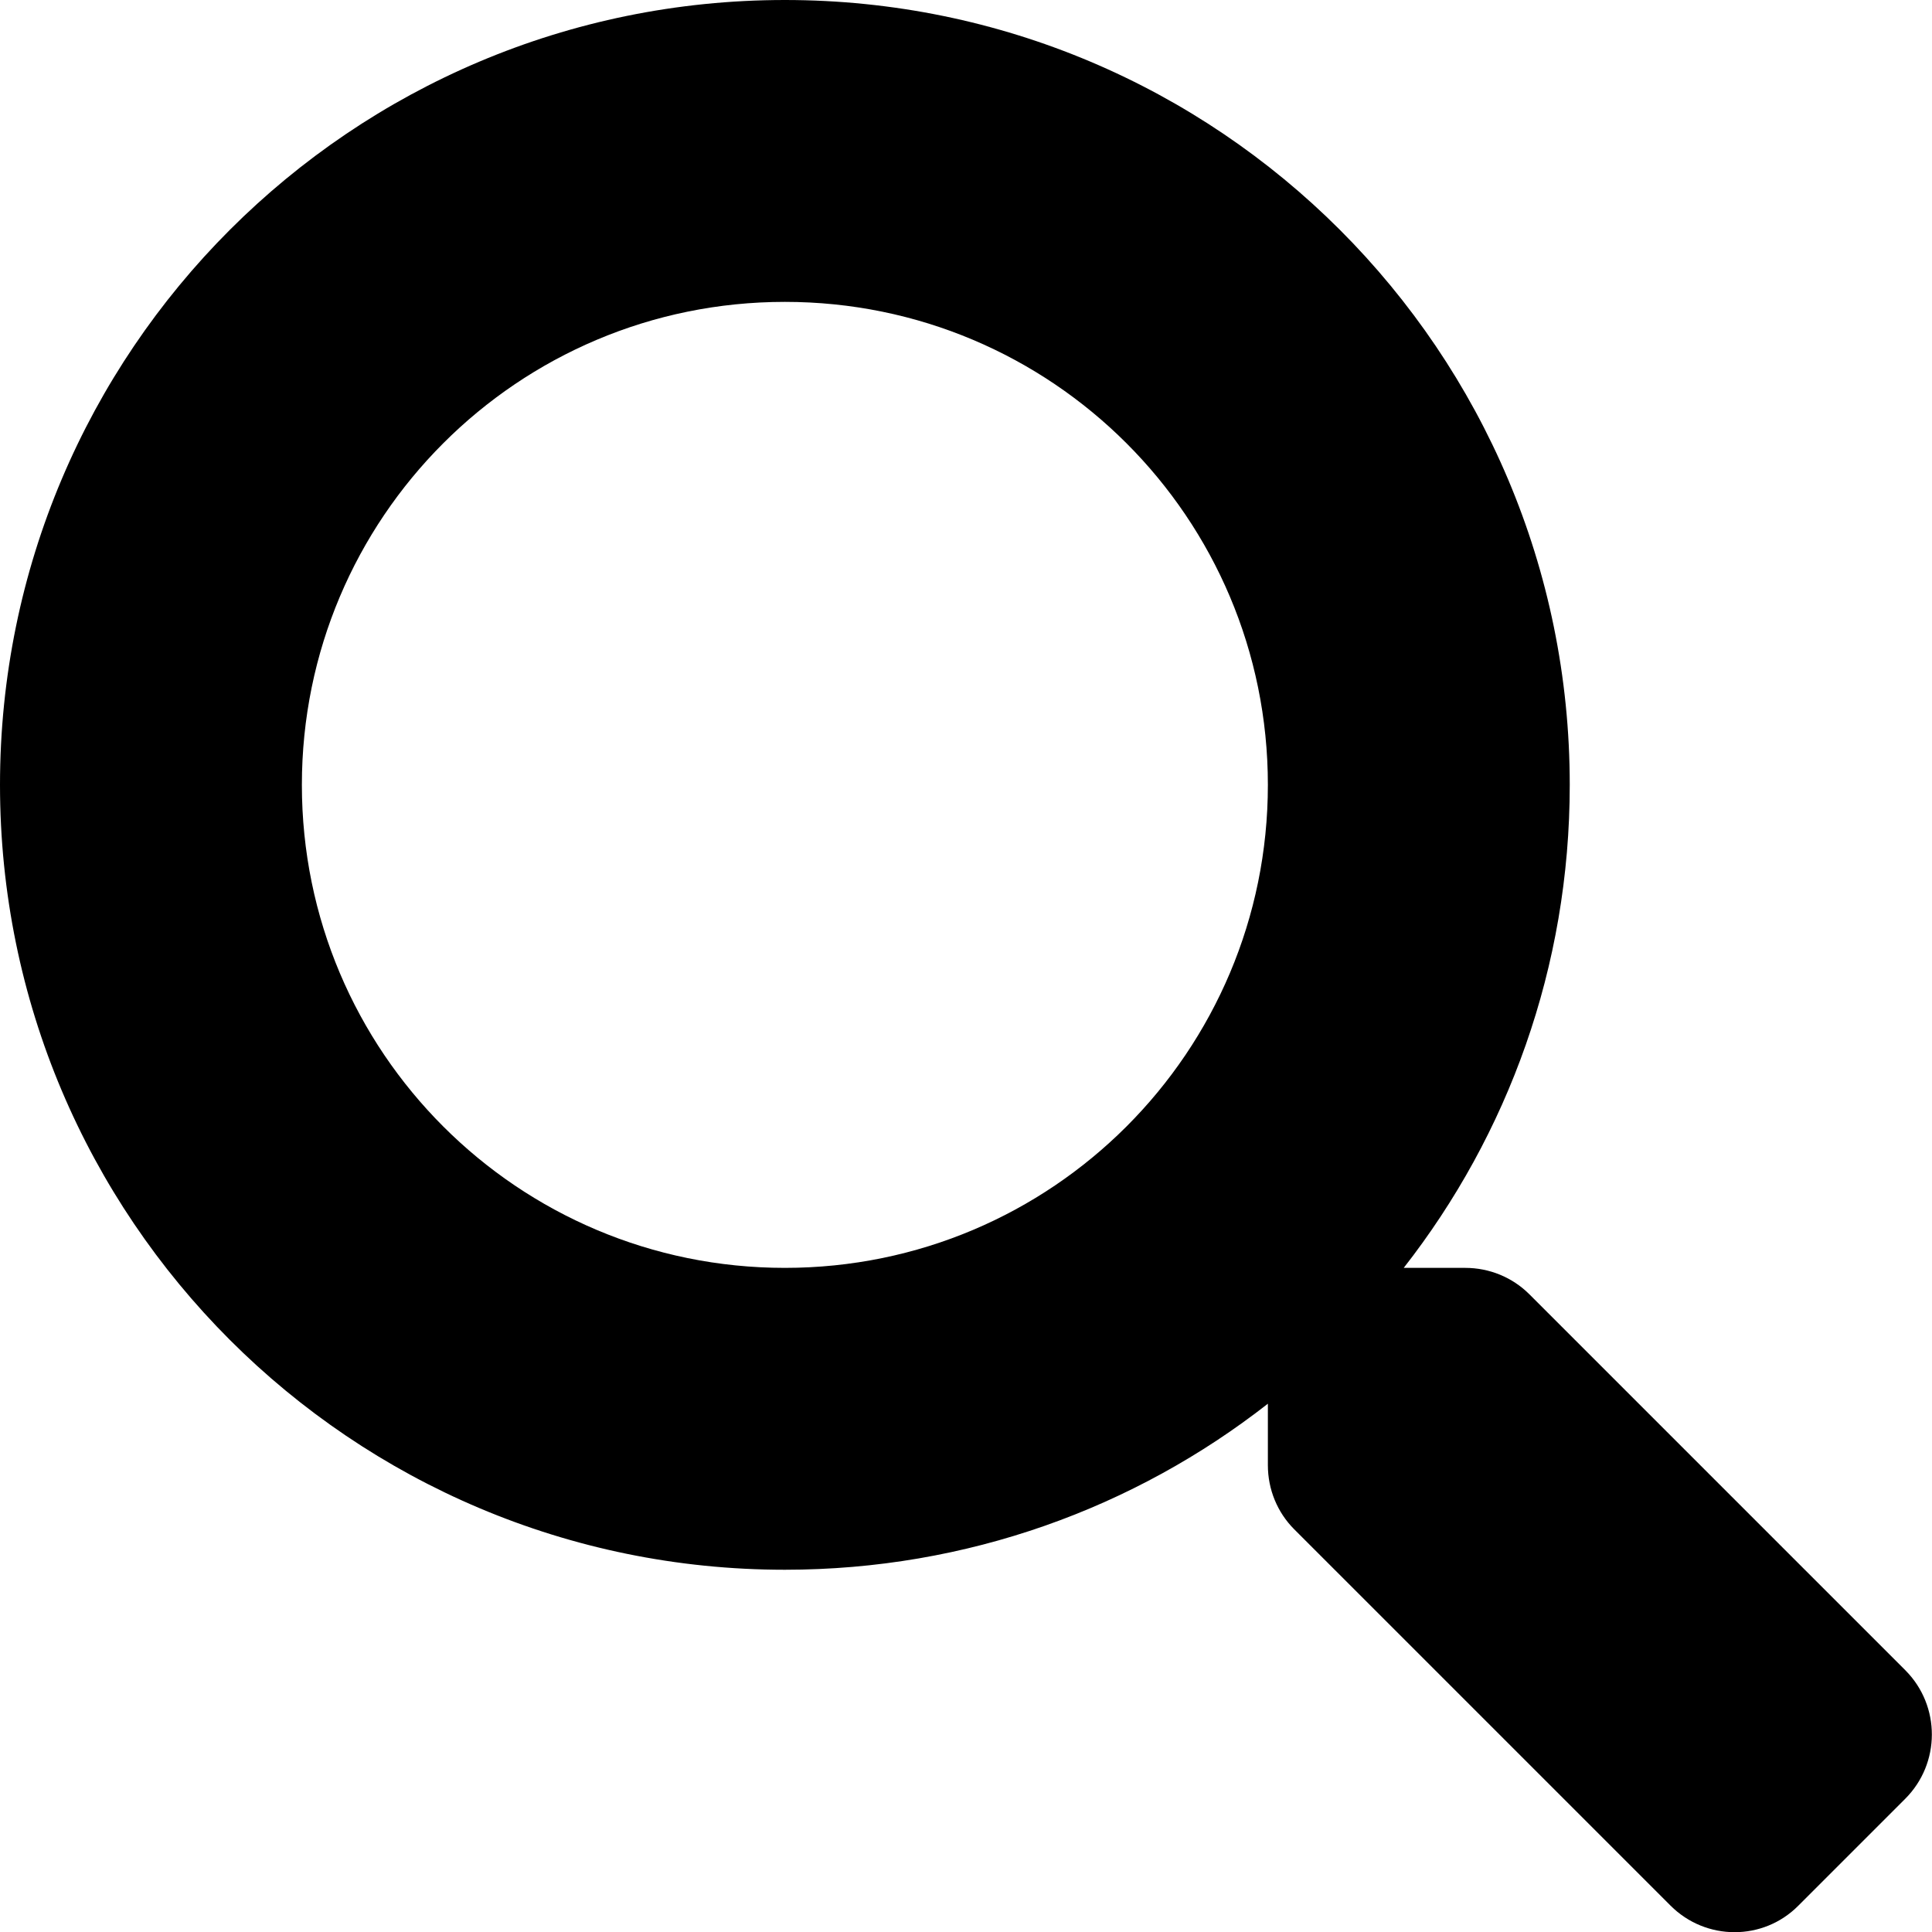
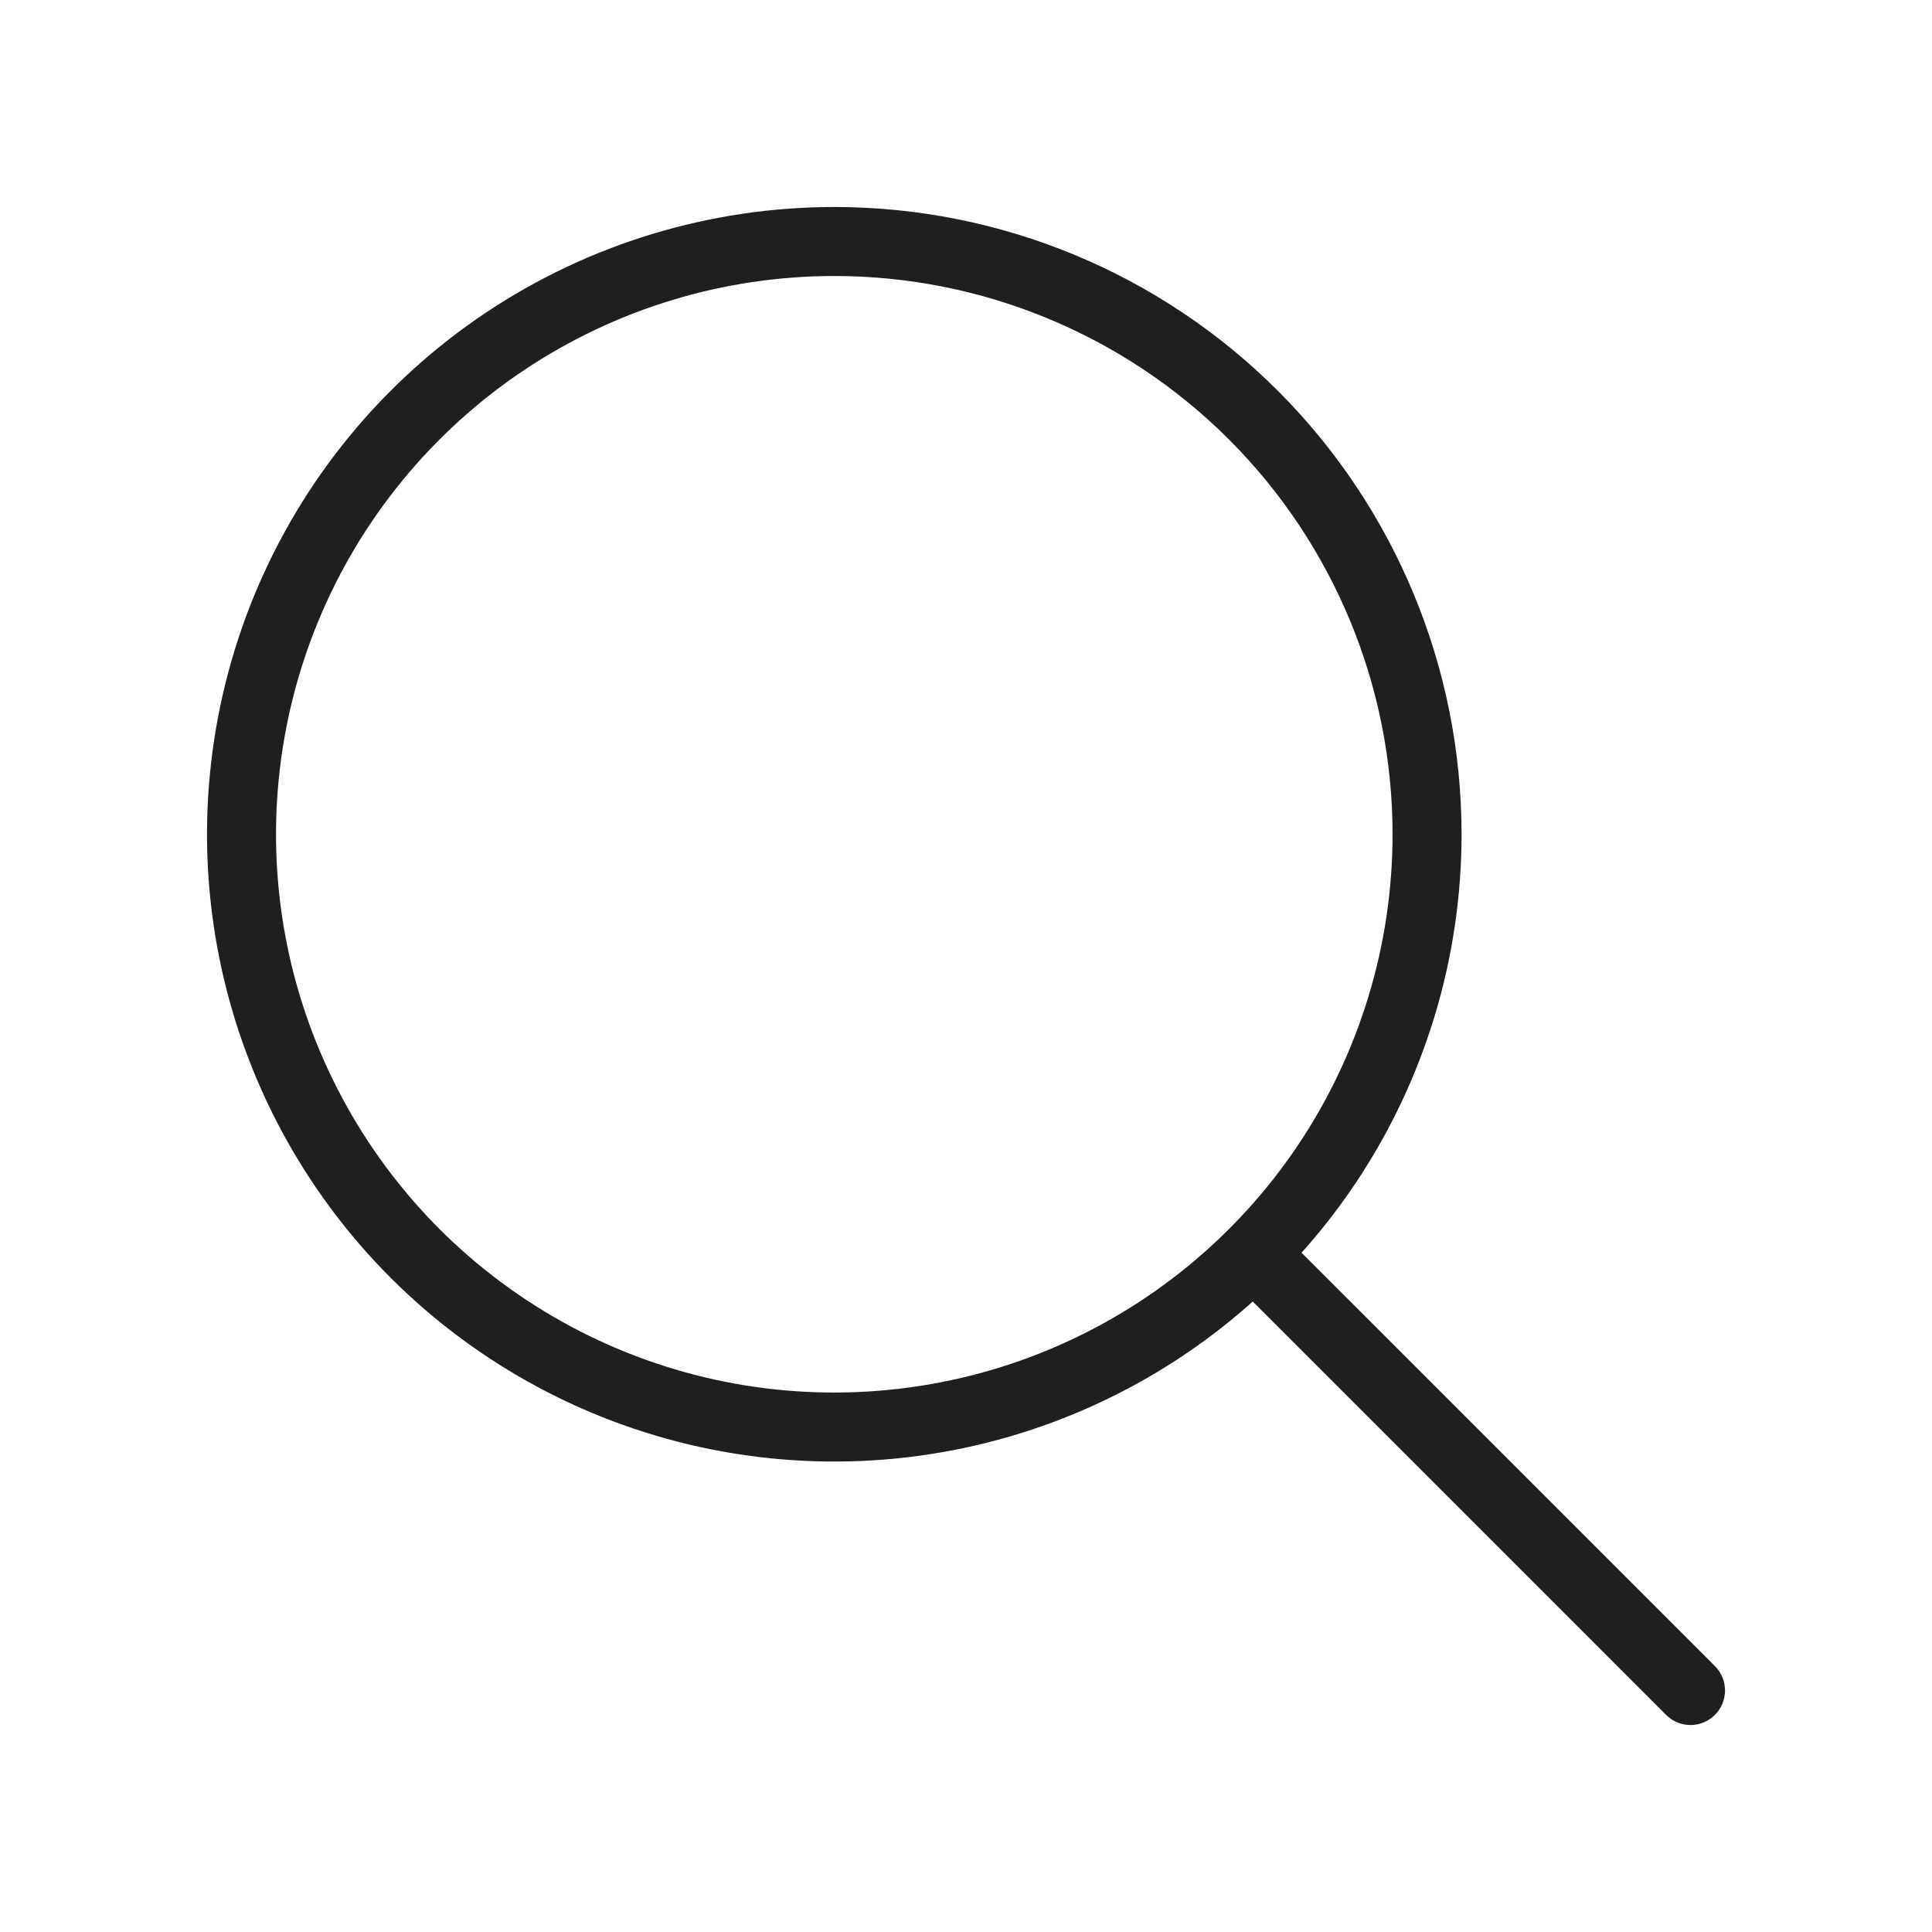
- <svg xmlns="http://www.w3.org/2000/svg" class="svg-inline--fa fa-search fa-w-16 fa-lg align-middle" aria-hidden="true" focusable="false" data-prefix="fas" data-icon="search" role="img" viewBox="0 0 512 512" data-fa-i2svg="">
-   <path fill="currentColor" d="M505 442.7L405.3 343c-4.5-4.5-10.6-7-17-7H372c27.6-35.3 44-79.7 44-128C416 93.1 322.9 0 208 0S0 93.1 0 208s93.1 208 208 208c48.3 0 92.7-16.4 128-44v16.3c0 6.4 2.5 12.5 7 17l99.7 99.7c9.4 9.4 24.6 9.4 33.9 0l28.3-28.3c9.4-9.4 9.4-24.6.1-34zM208 336c-70.7 0-128-57.2-128-128 0-70.7 57.2-128 128-128 70.7 0 128 57.2 128 128 0 70.7-57.2 128-128 128z" />
+ <svg xmlns="http://www.w3.org/2000/svg" width="28" height="28" viewBox="0 0 28 28" fill="none">
+   <path d="M12.091 3.5C10.392 3.5 8.731 4.004 7.318 4.948C5.905 5.892 4.804 7.234 4.154 8.803C3.504 10.373 3.334 12.1 3.665 13.767C3.997 15.433 4.815 16.964 6.016 18.166C7.218 19.367 8.748 20.185 10.415 20.517C12.081 20.848 13.809 20.678 15.378 20.028C16.948 19.378 18.29 18.276 19.234 16.864C20.178 15.451 20.682 13.79 20.682 12.091C20.682 9.812 19.776 7.627 18.165 6.016C16.554 4.405 14.369 3.5 12.091 3.5V3.5Z" stroke="#1F1F1F" stroke-miterlimit="10" />
+   <path d="M18.5 18.5L24.5 24.5" stroke="#1F1F1F" stroke-miterlimit="10" stroke-linecap="round" />
</svg>
